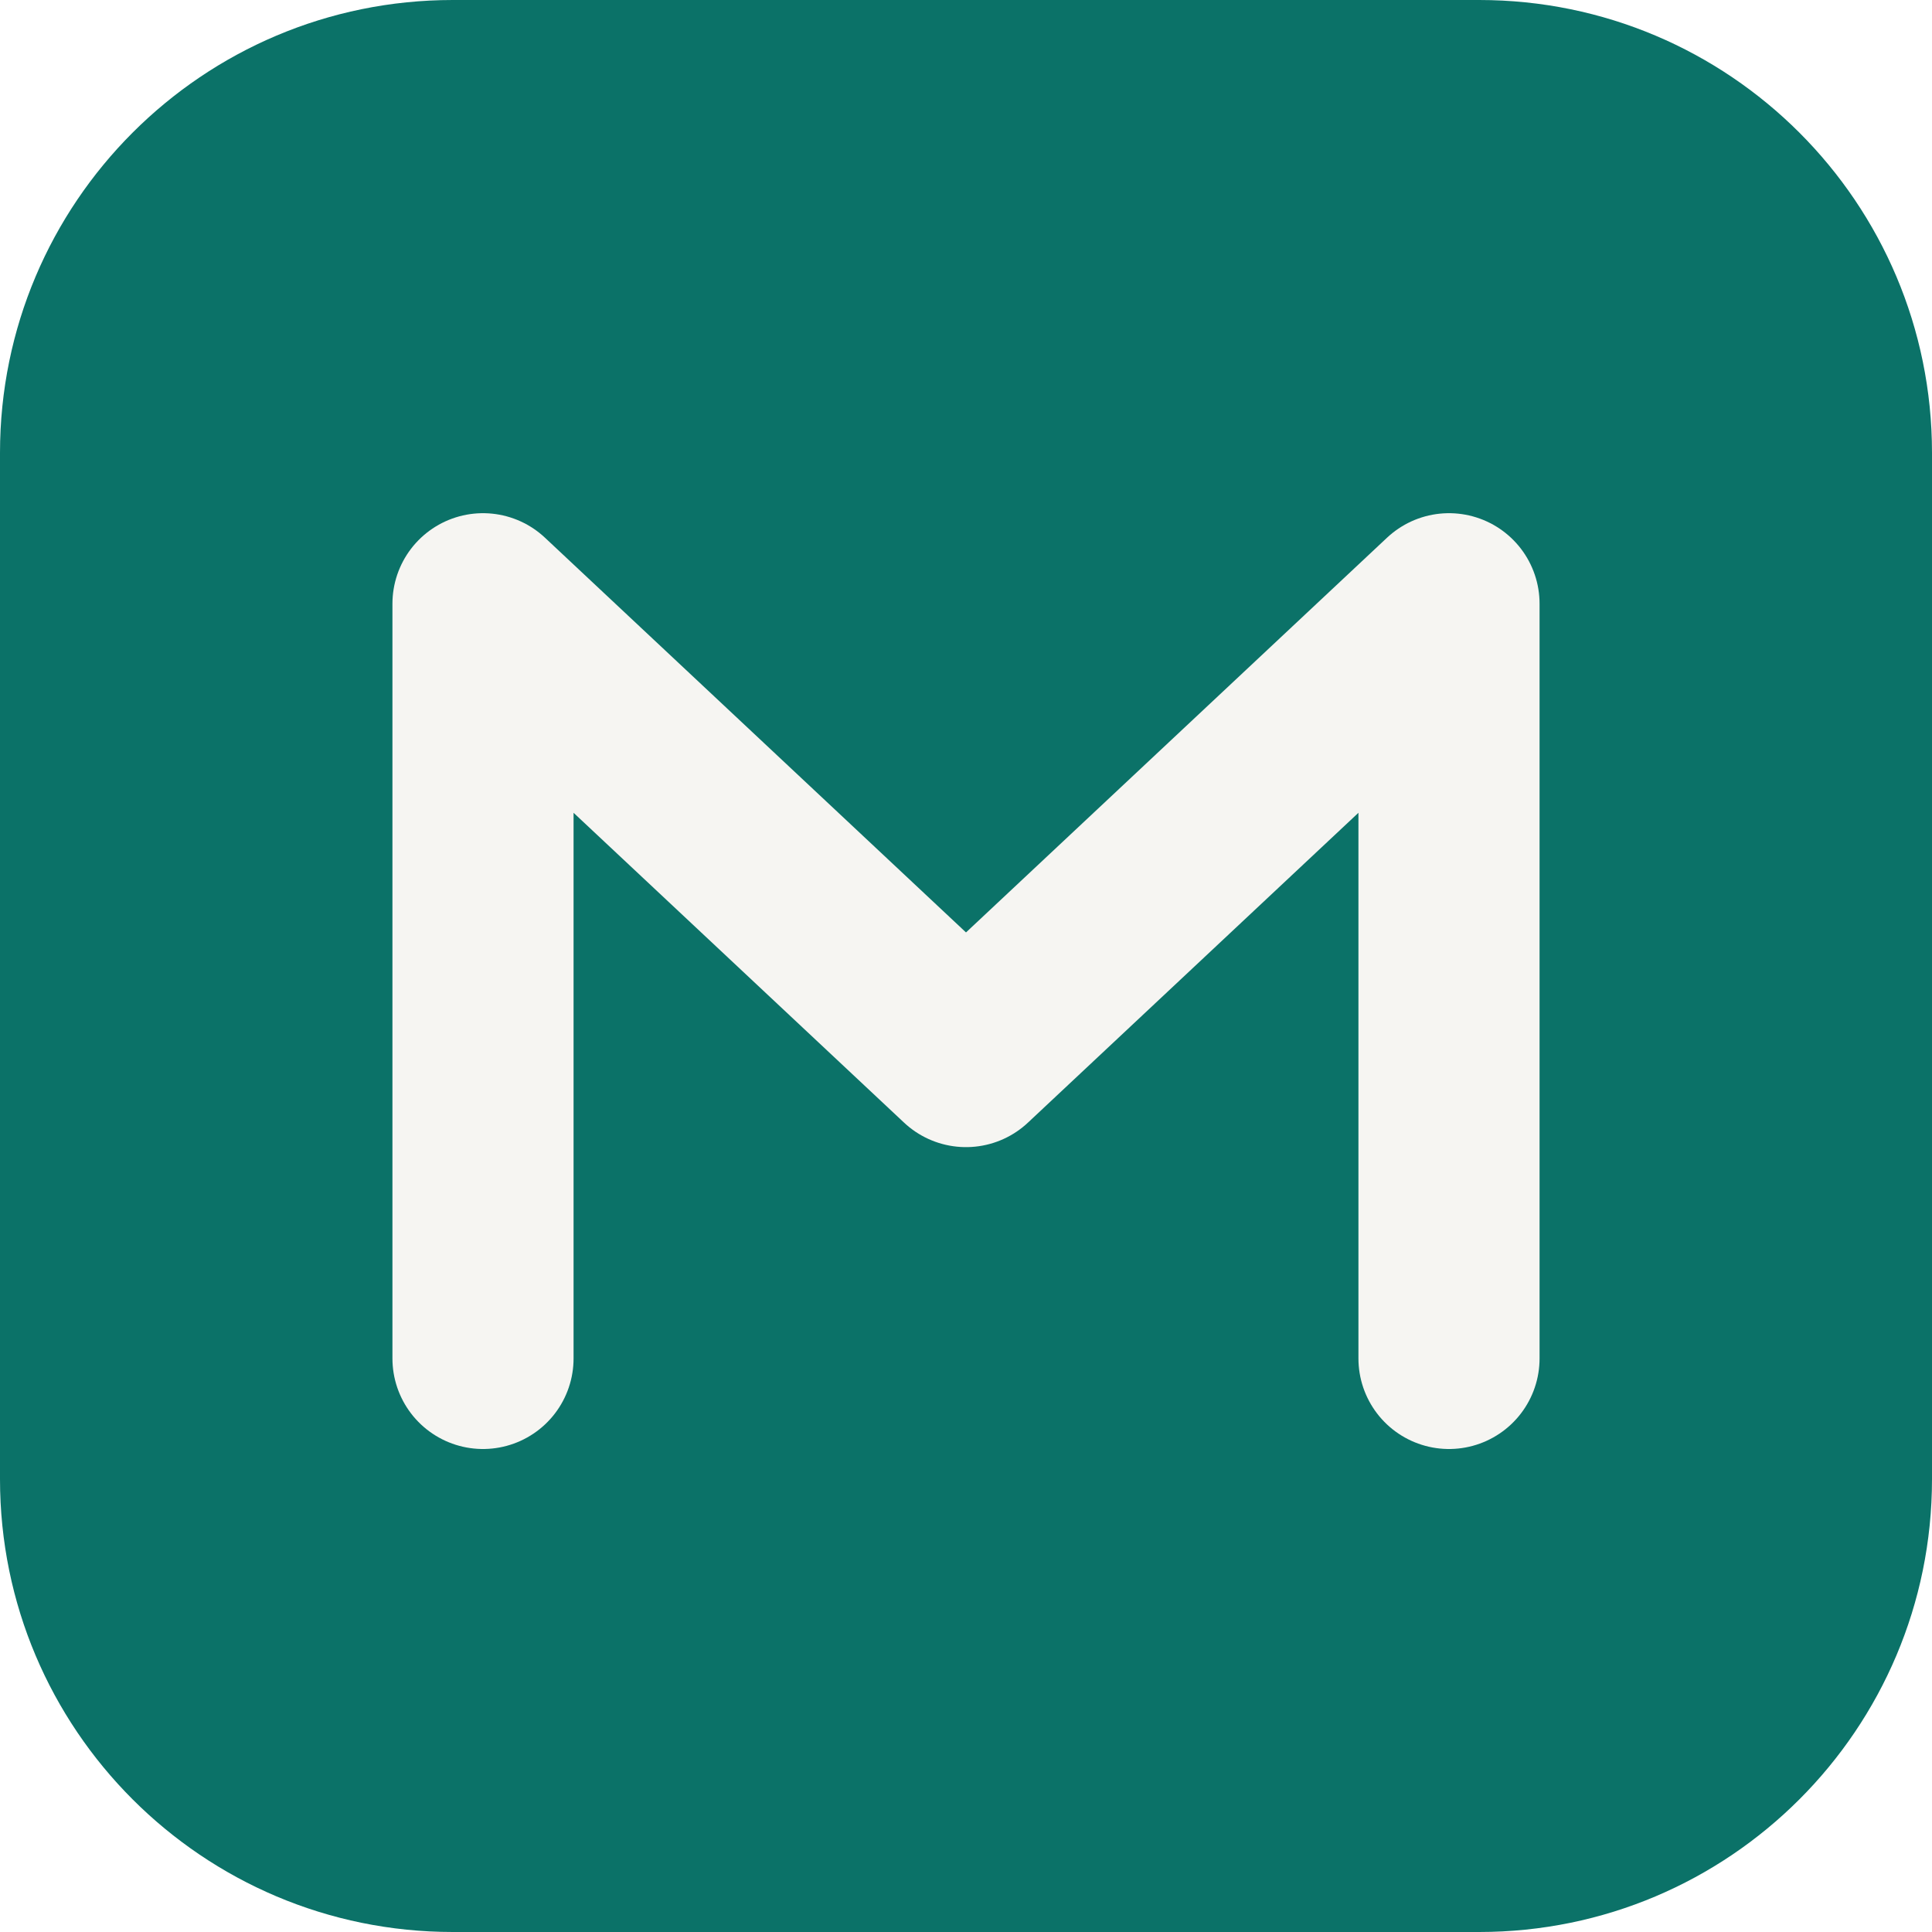
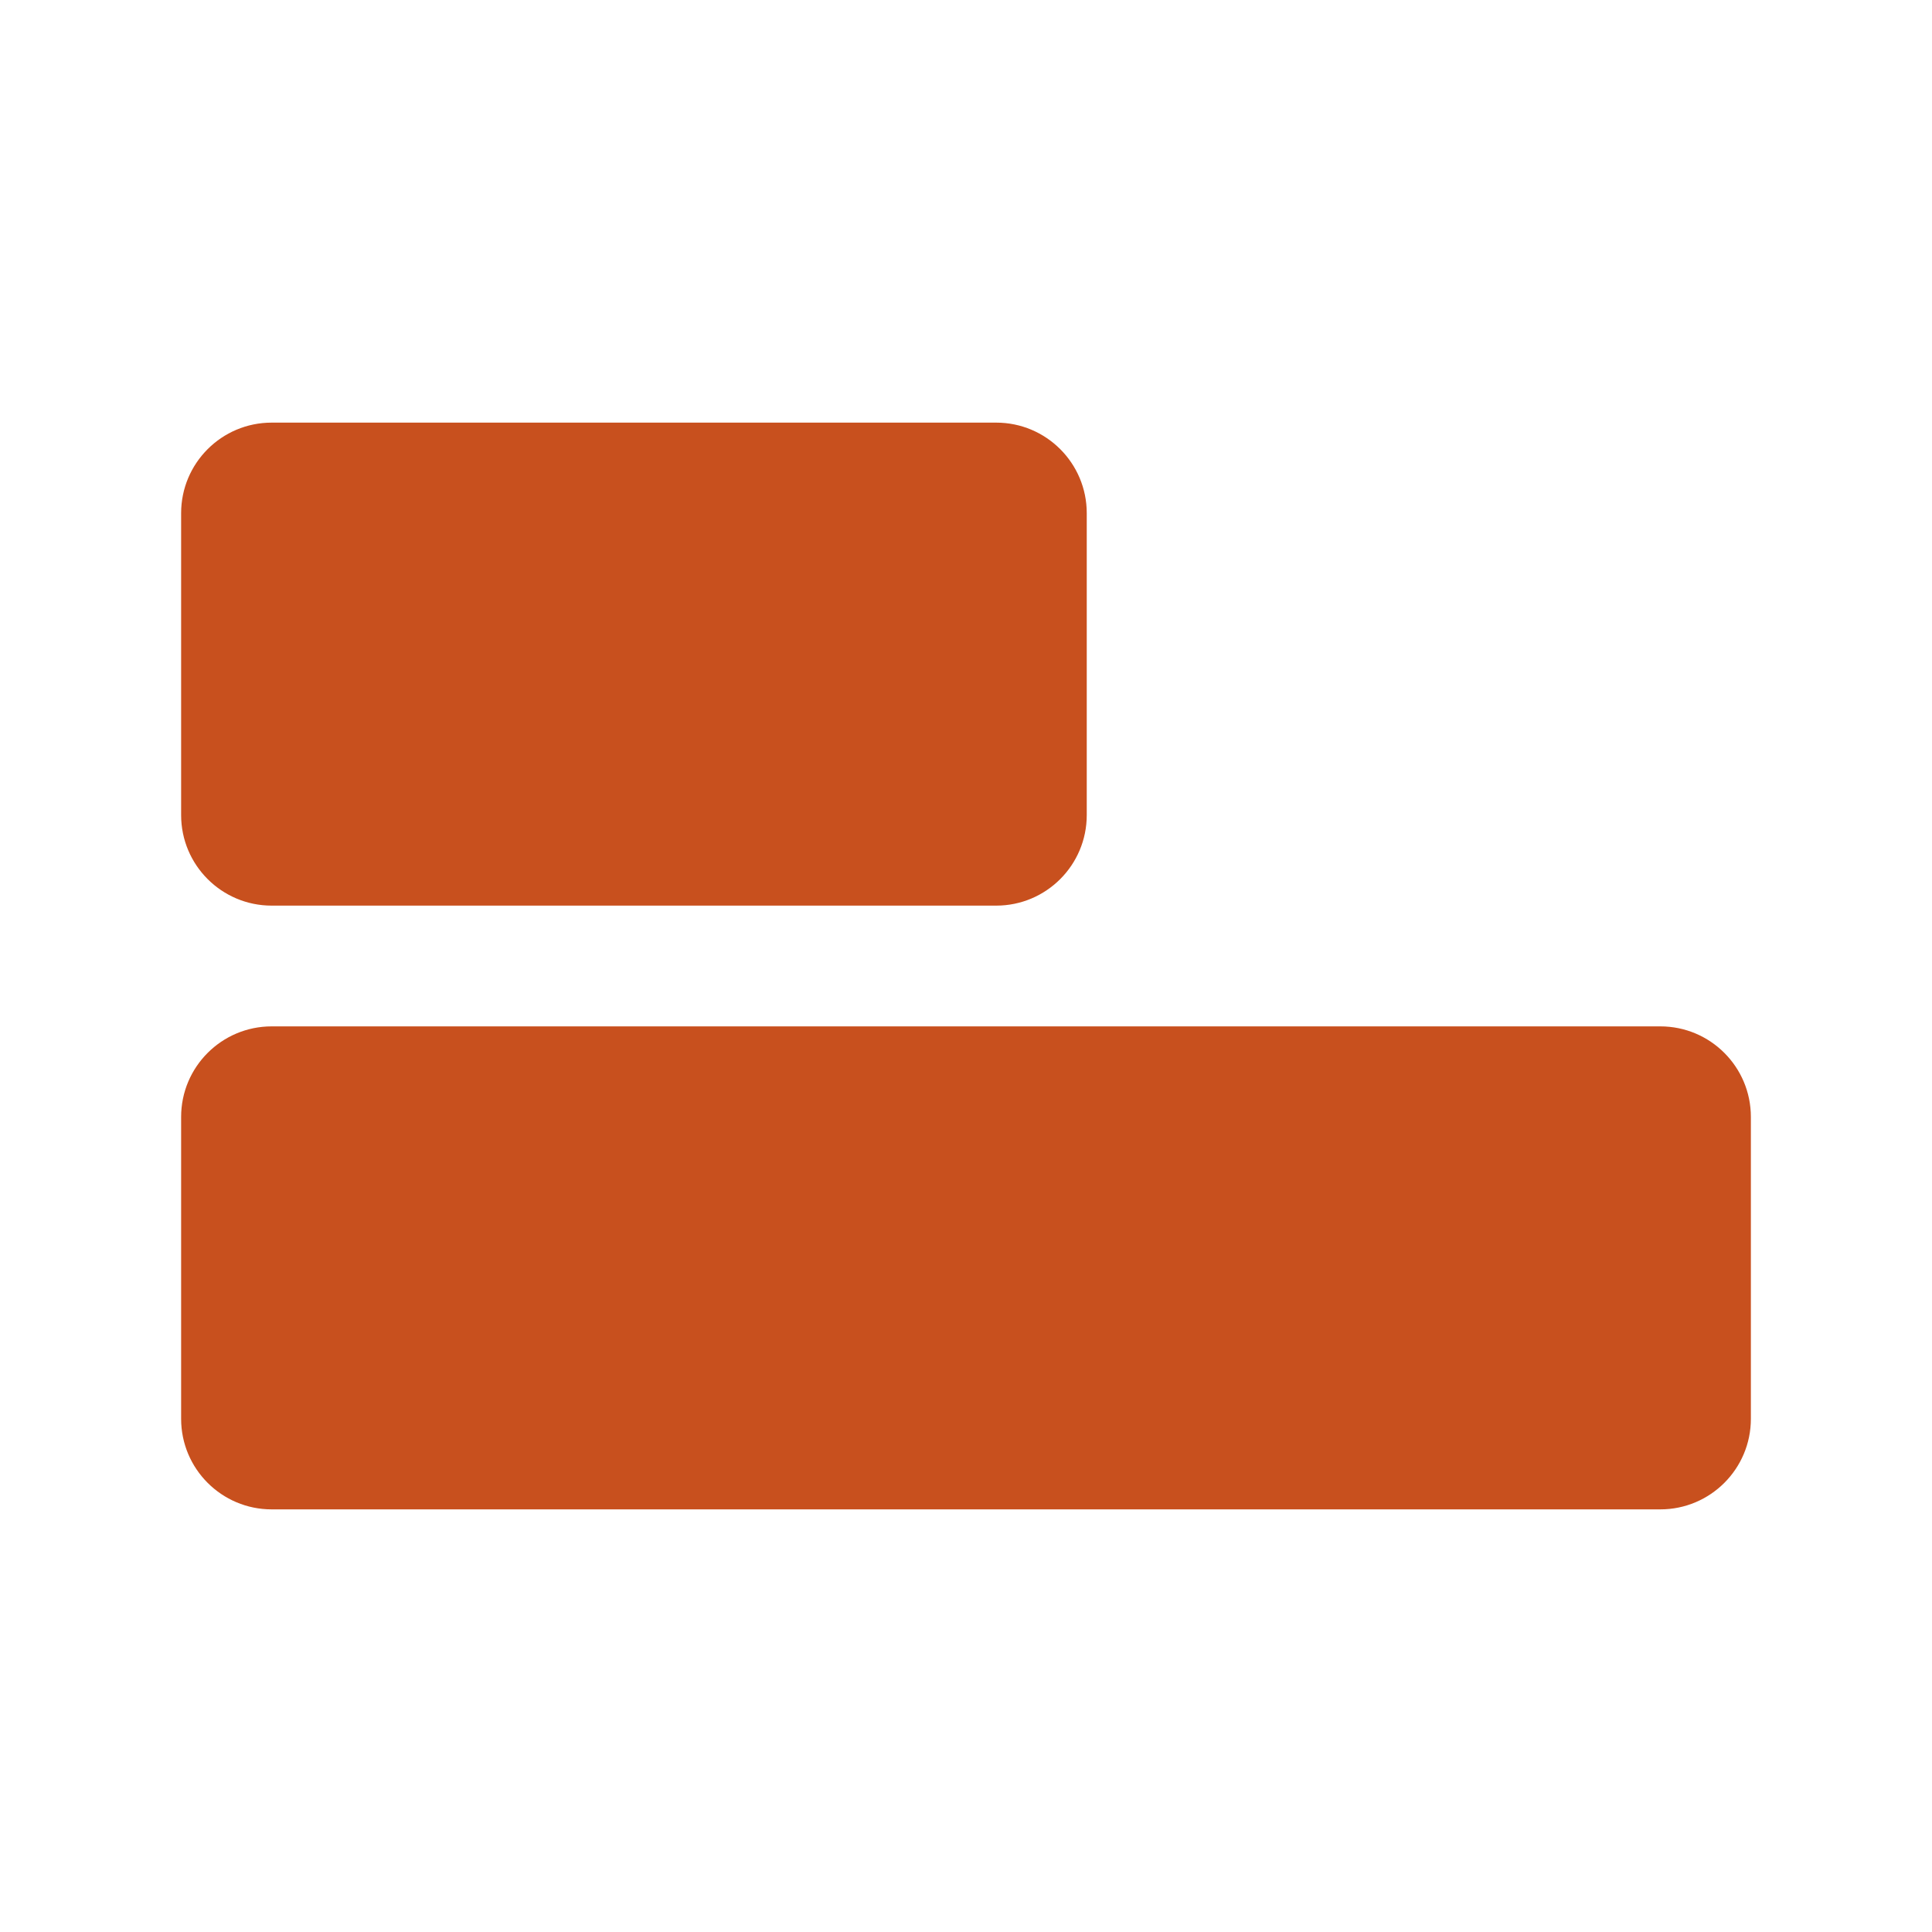
<svg xmlns="http://www.w3.org/2000/svg" viewBox="0 0 32 32" width="32" height="32">
-   <rect width="32" height="32" rx="7.5" fill="#0b7268" />
-   <path d="M8 22.5V10l8 7.5 8-7.5v12.5" fill="none" stroke="#f6f5f2" stroke-width="3" stroke-linecap="round" stroke-linejoin="round" />
+   <style>rect{fill:#c8501e}@media (prefers-color-scheme:dark){rect{fill:#ec7a45}}</style>
+   <rect x="3" y="7" width="15" height="8" rx="1.5" />
+   <rect x="3" y="17" width="26" height="8" rx="1.5" />
</svg>
